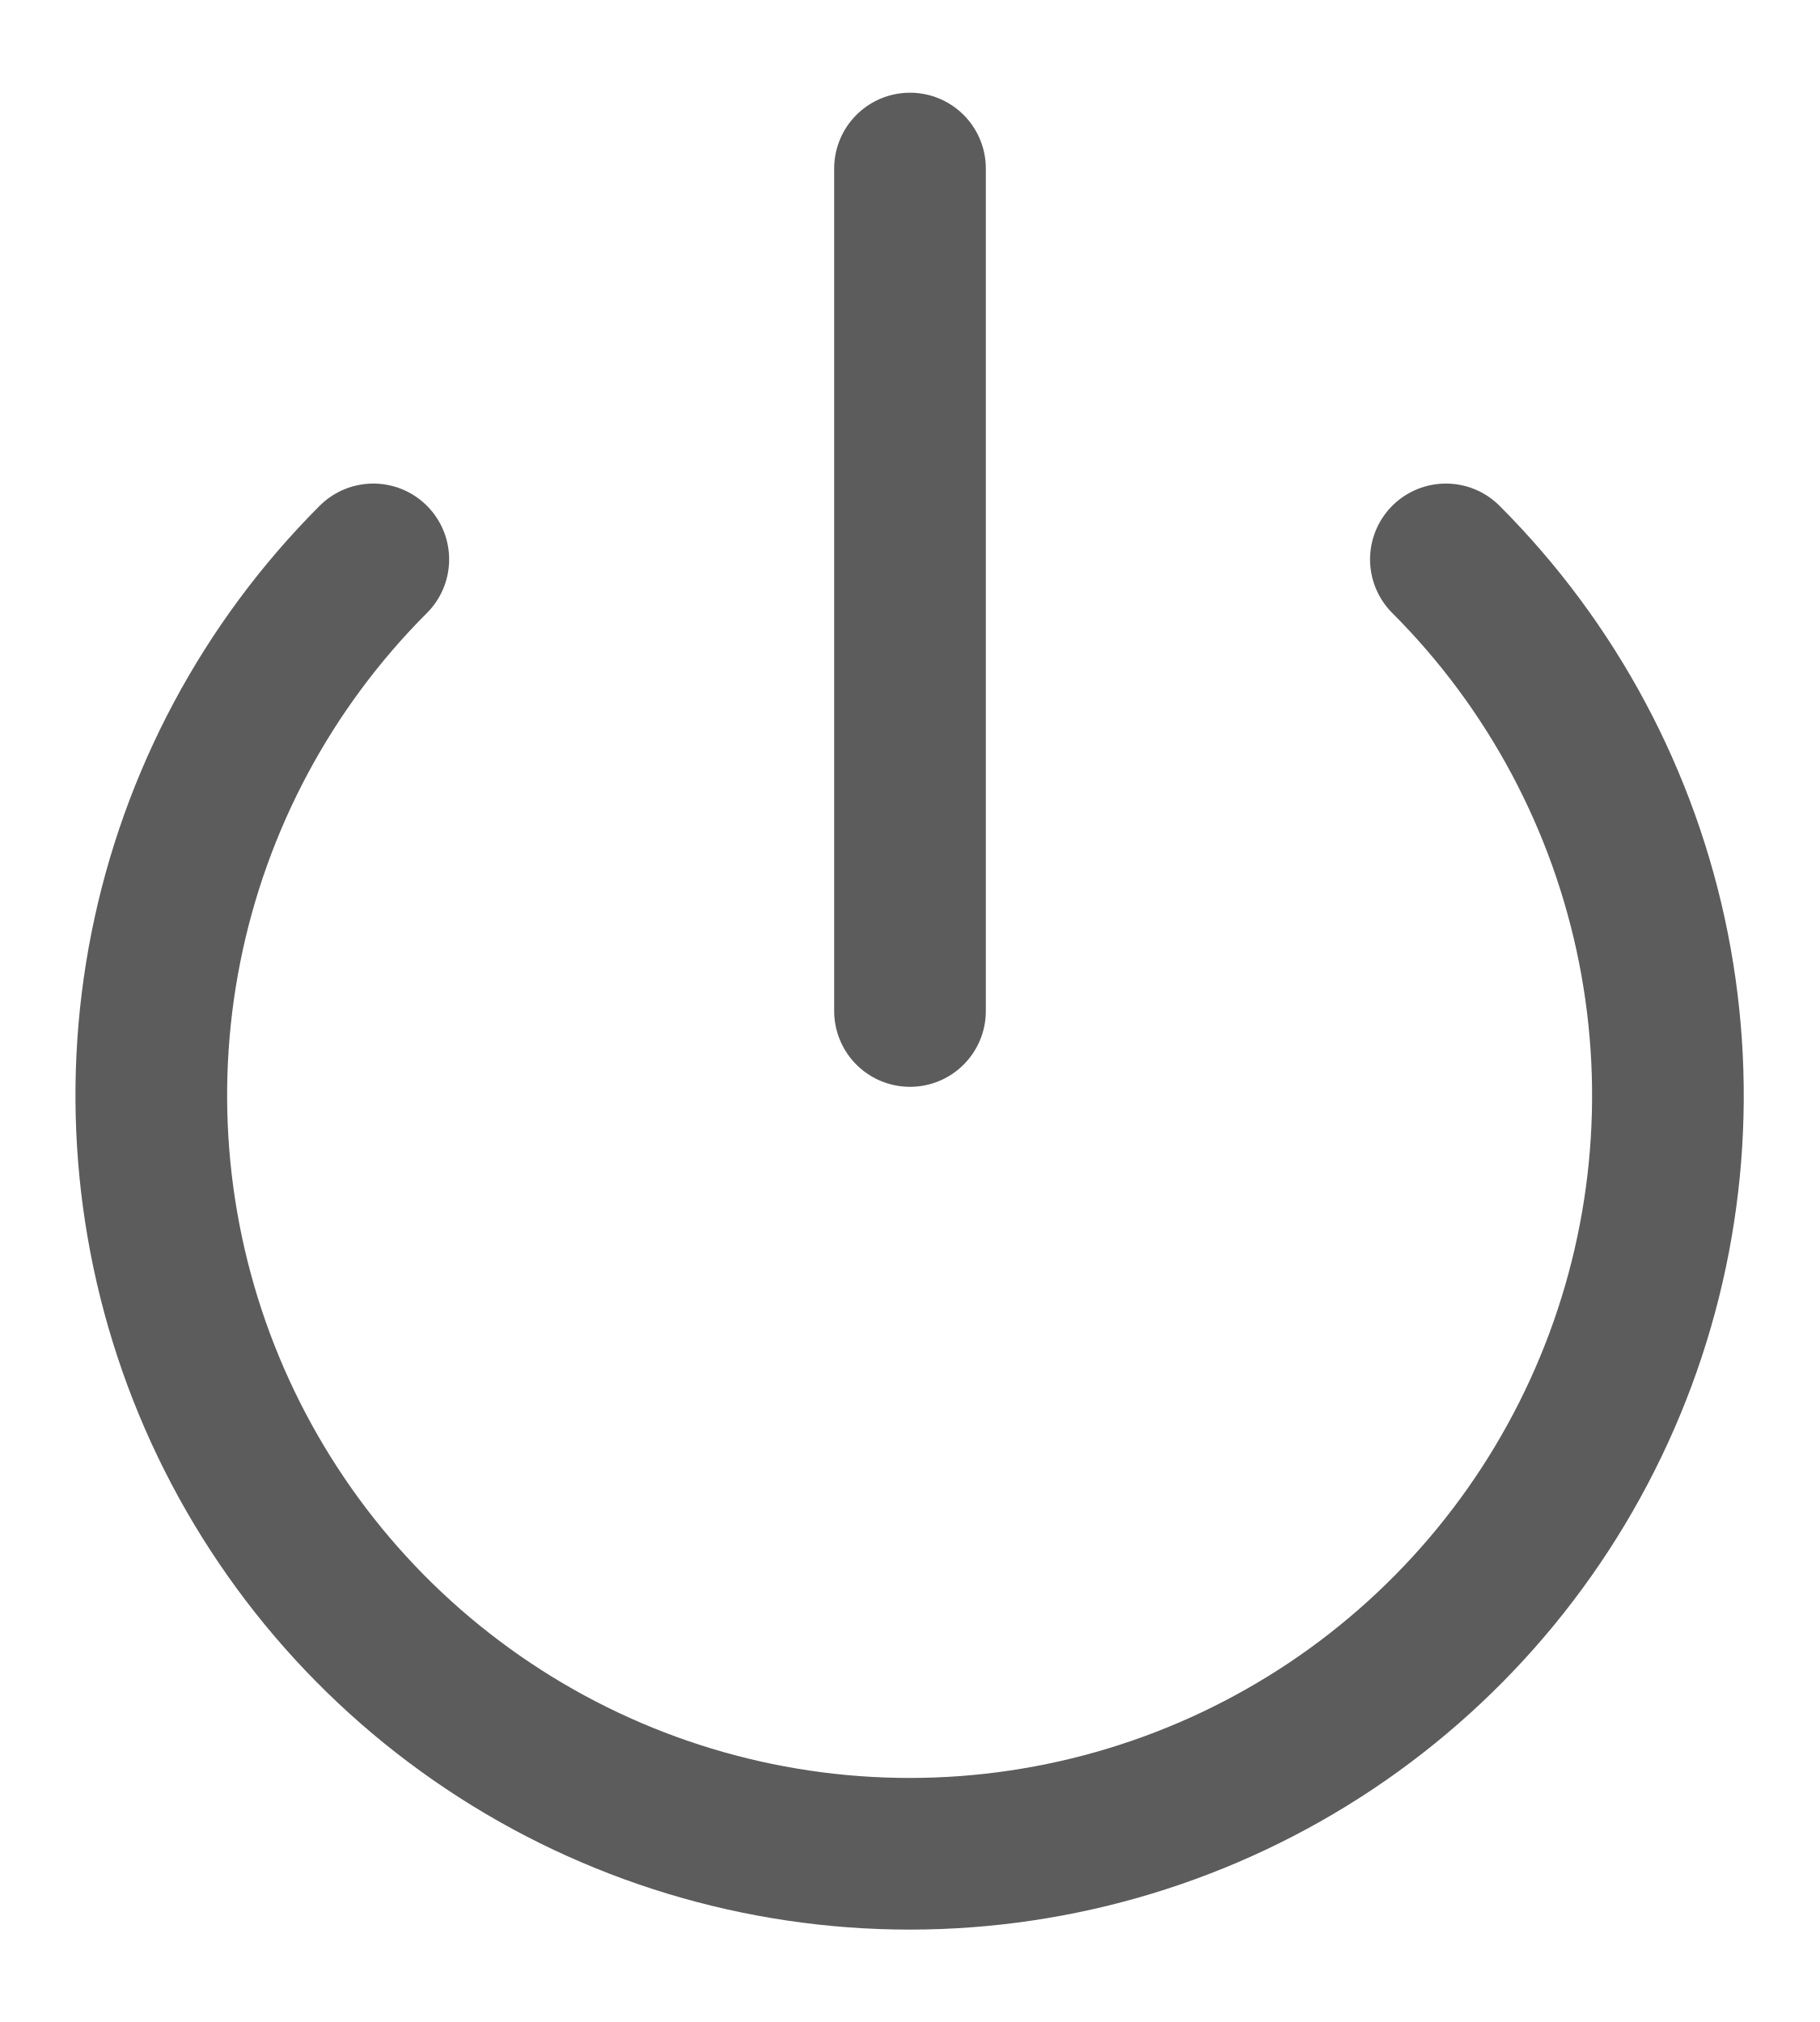
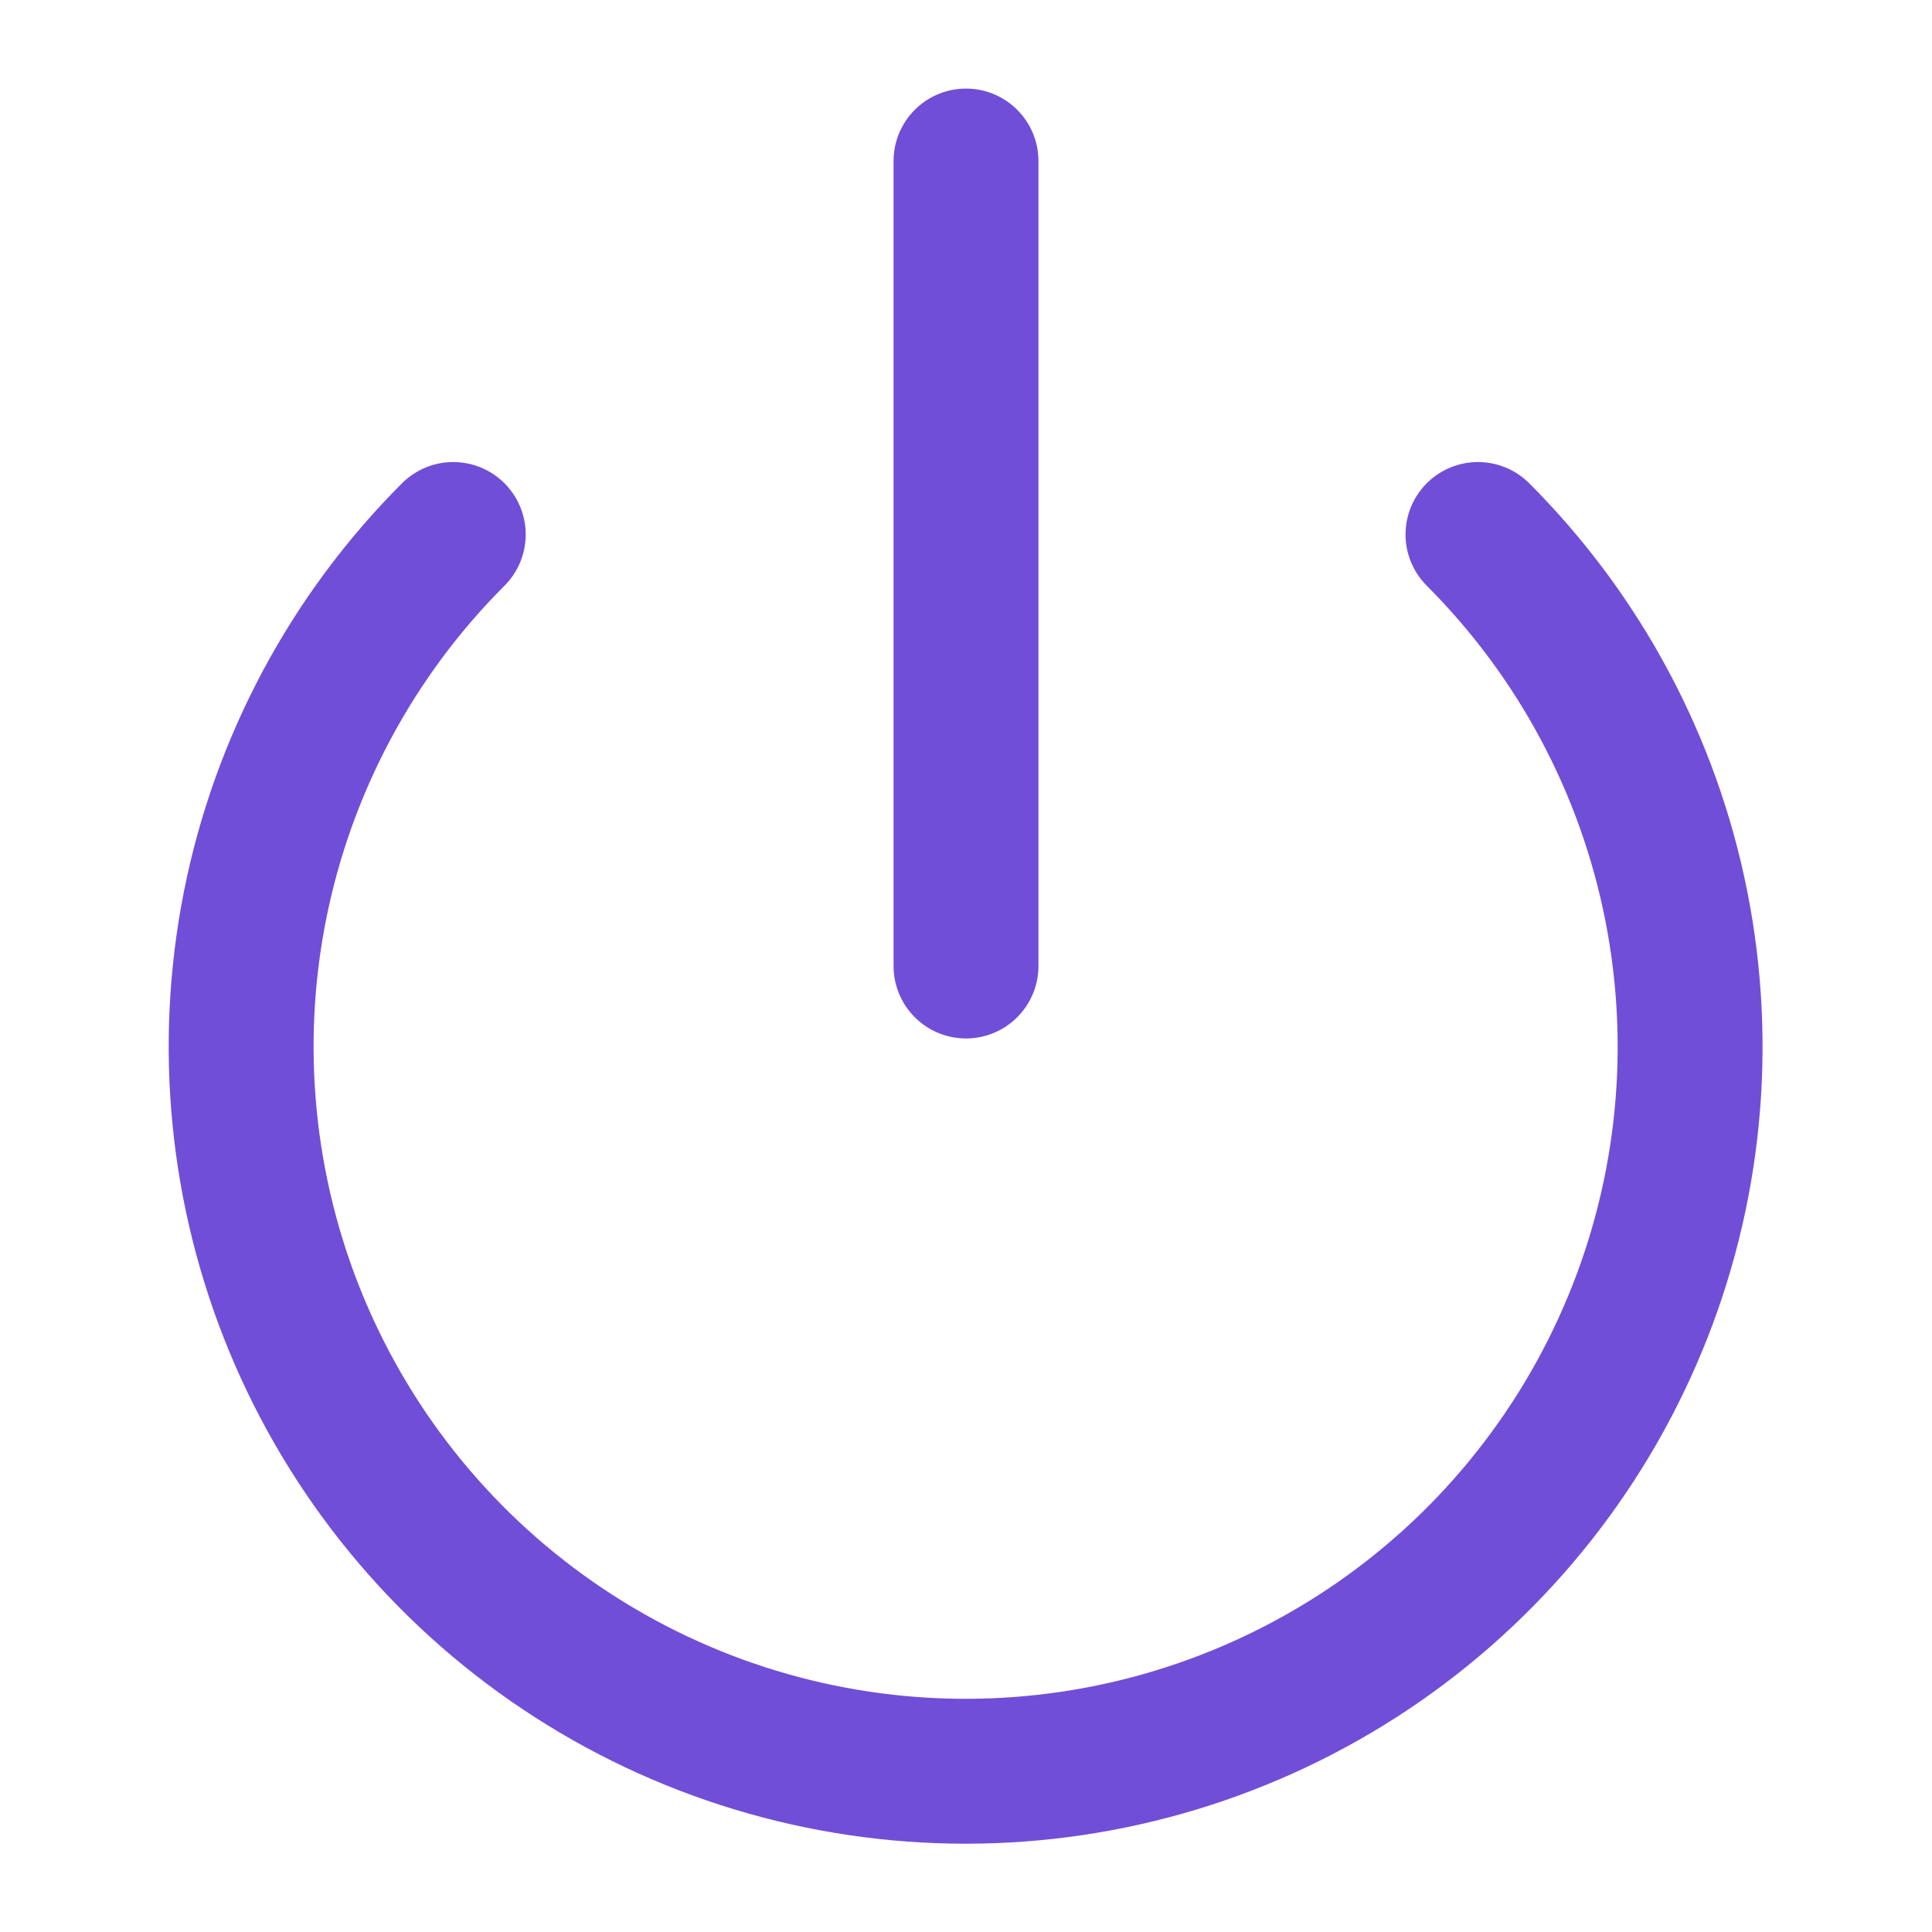
- <svg xmlns="http://www.w3.org/2000/svg" width="18" height="20" viewBox="0 0 18 20" fill="none">
-   <path d="M14.3 5.533C15.349 6.582 16.063 7.919 16.352 9.373C16.641 10.828 16.493 12.336 15.925 13.706C15.357 15.077 14.396 16.248 13.163 17.072C11.929 17.896 10.479 18.336 8.996 18.336C7.513 18.336 6.063 17.896 4.83 17.072C3.596 16.248 2.635 15.077 2.067 13.706C1.5 12.336 1.351 10.828 1.64 9.373C1.929 7.919 2.643 6.582 3.692 5.533M9 1.667V10" stroke="black" stroke-opacity="0.64" stroke-width="1.5" stroke-linecap="round" stroke-linejoin="round" />
+ <svg xmlns="http://www.w3.org/2000/svg" width="20" height="20" viewBox="0 0 20 20" fill="none">
+   <path d="M15.3 5.533C16.349 6.582 17.063 7.919 17.352 9.373C17.641 10.828 17.493 12.336 16.925 13.706C16.357 15.077 15.396 16.248 14.163 17.072C12.929 17.896 11.479 18.336 9.996 18.336C8.513 18.336 7.063 17.896 5.83 17.072C4.596 16.248 3.635 15.077 3.067 13.706C2.5 12.336 2.351 10.828 2.64 9.373C2.929 7.919 3.643 6.582 4.692 5.533M10 1.667V10" stroke="#714ED7" stroke-width="1.5" stroke-linecap="round" stroke-linejoin="round" />
</svg>
